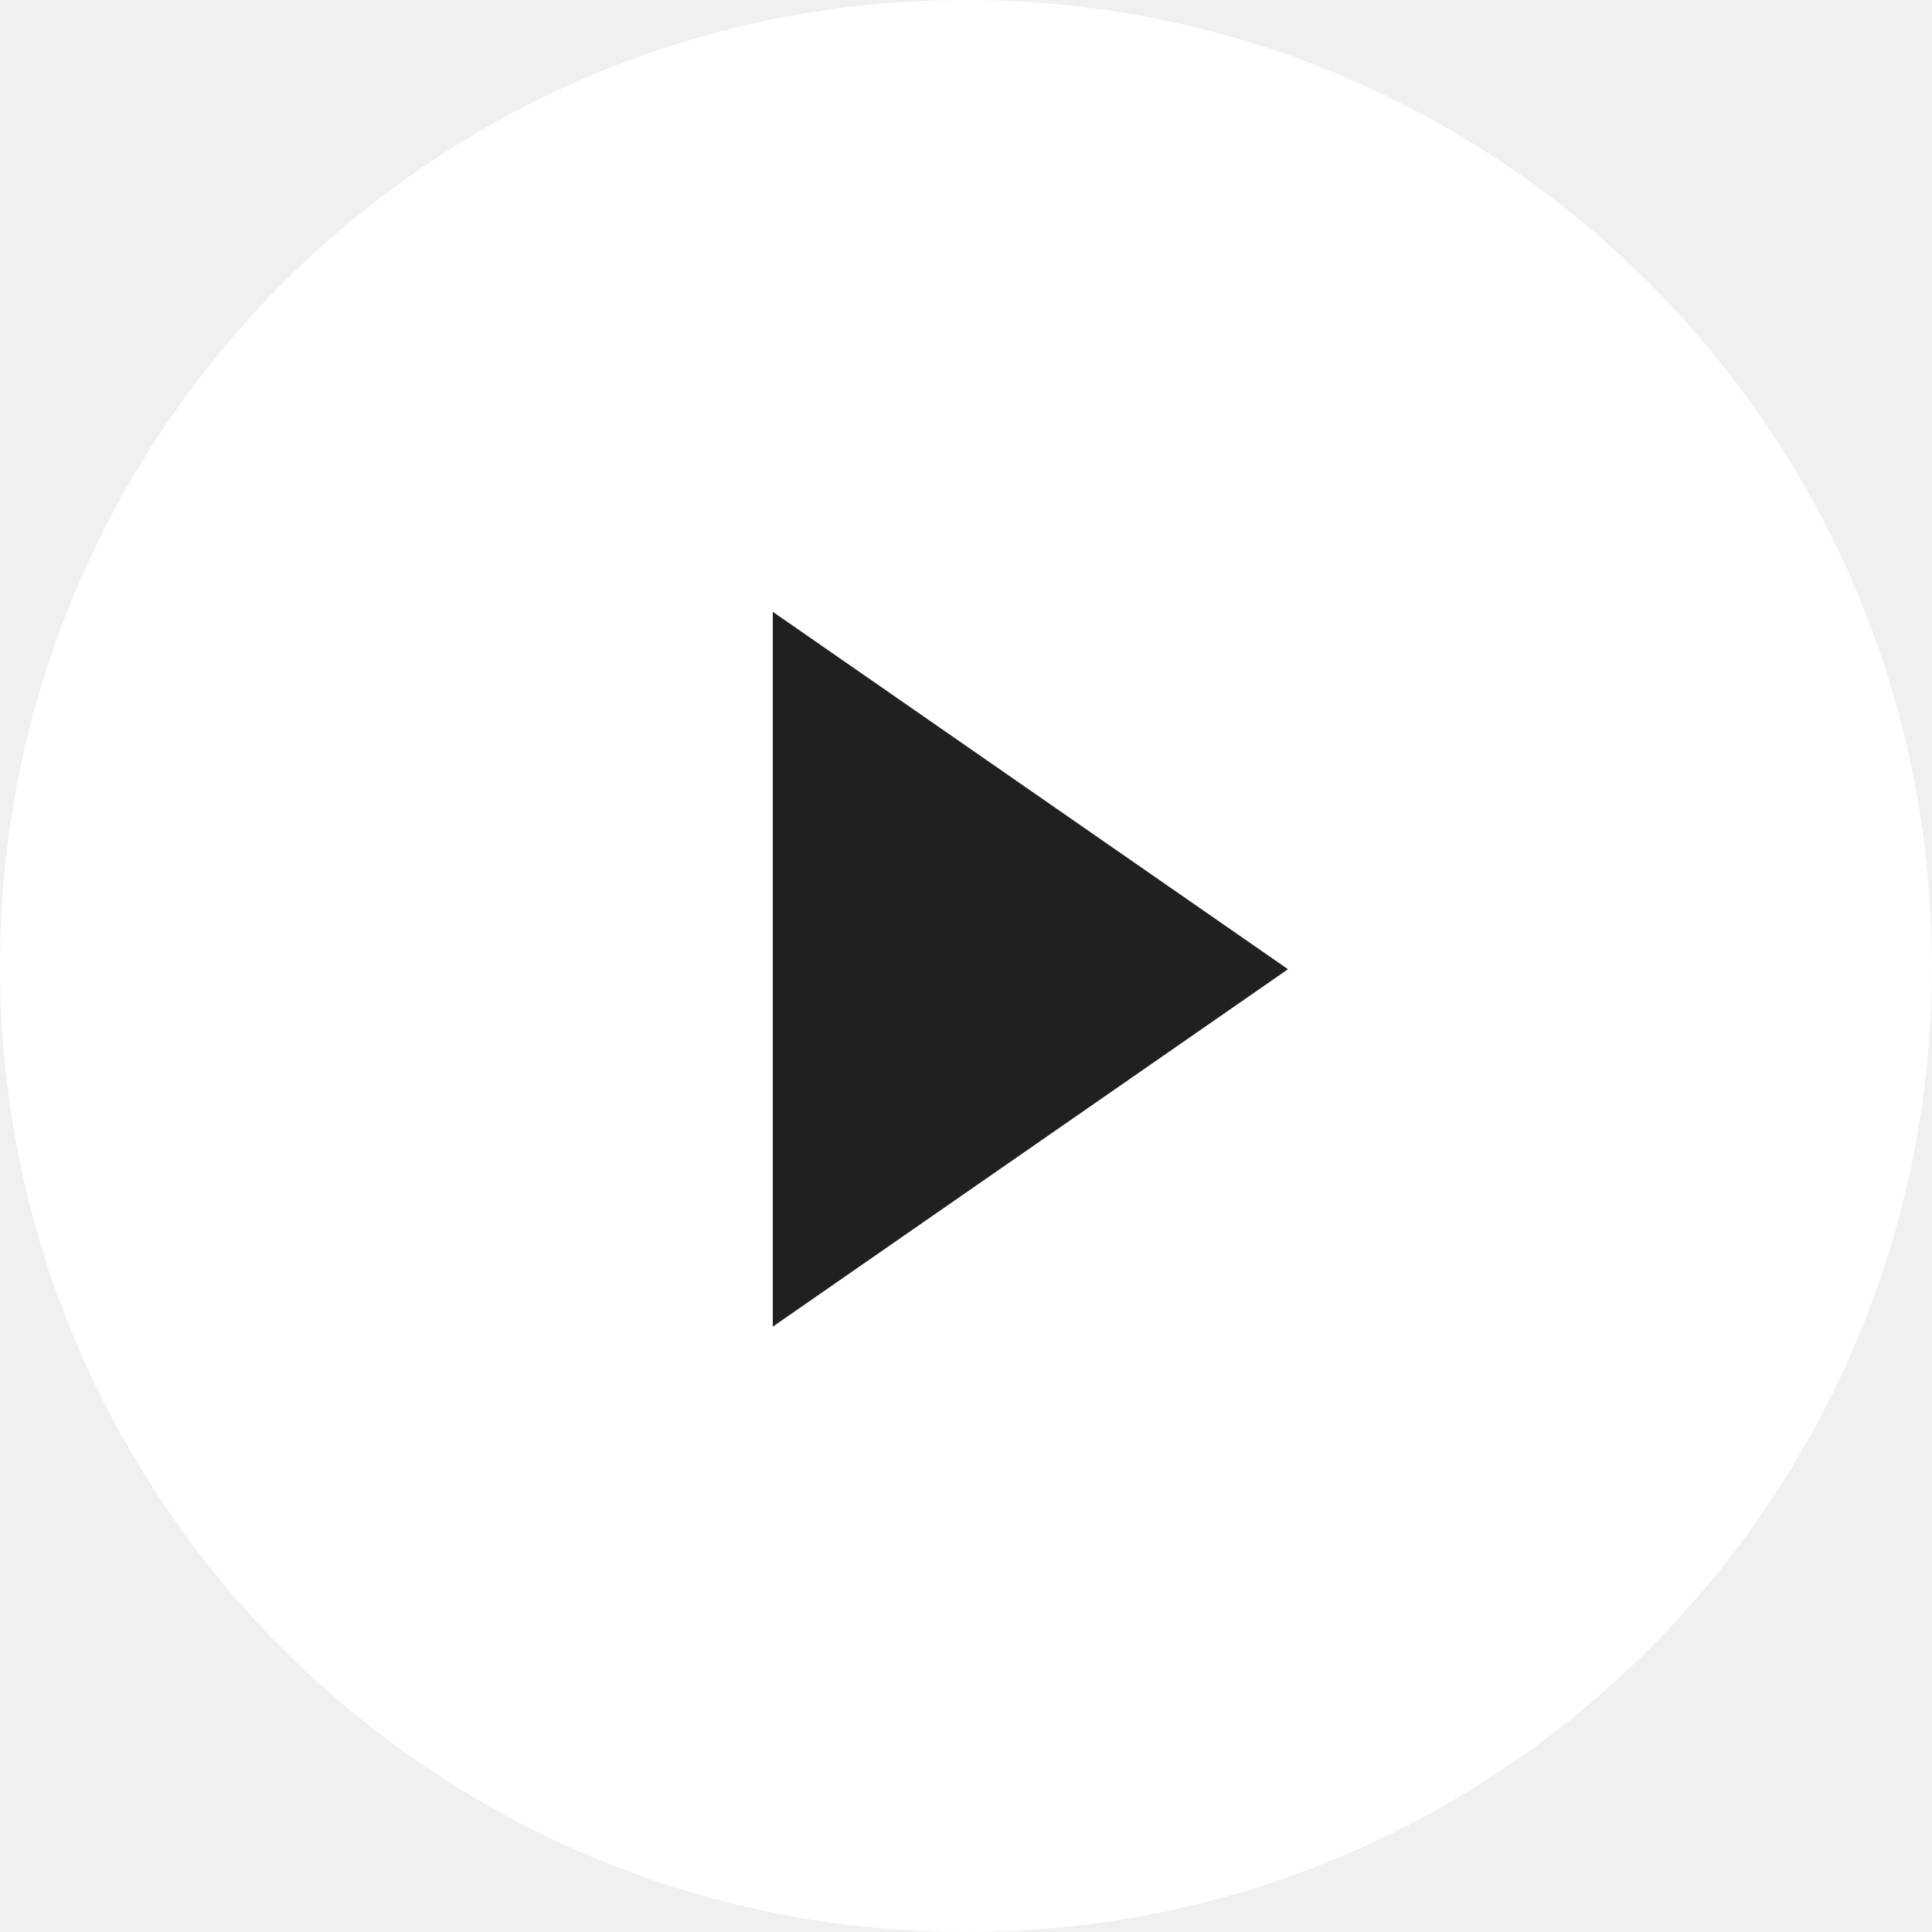
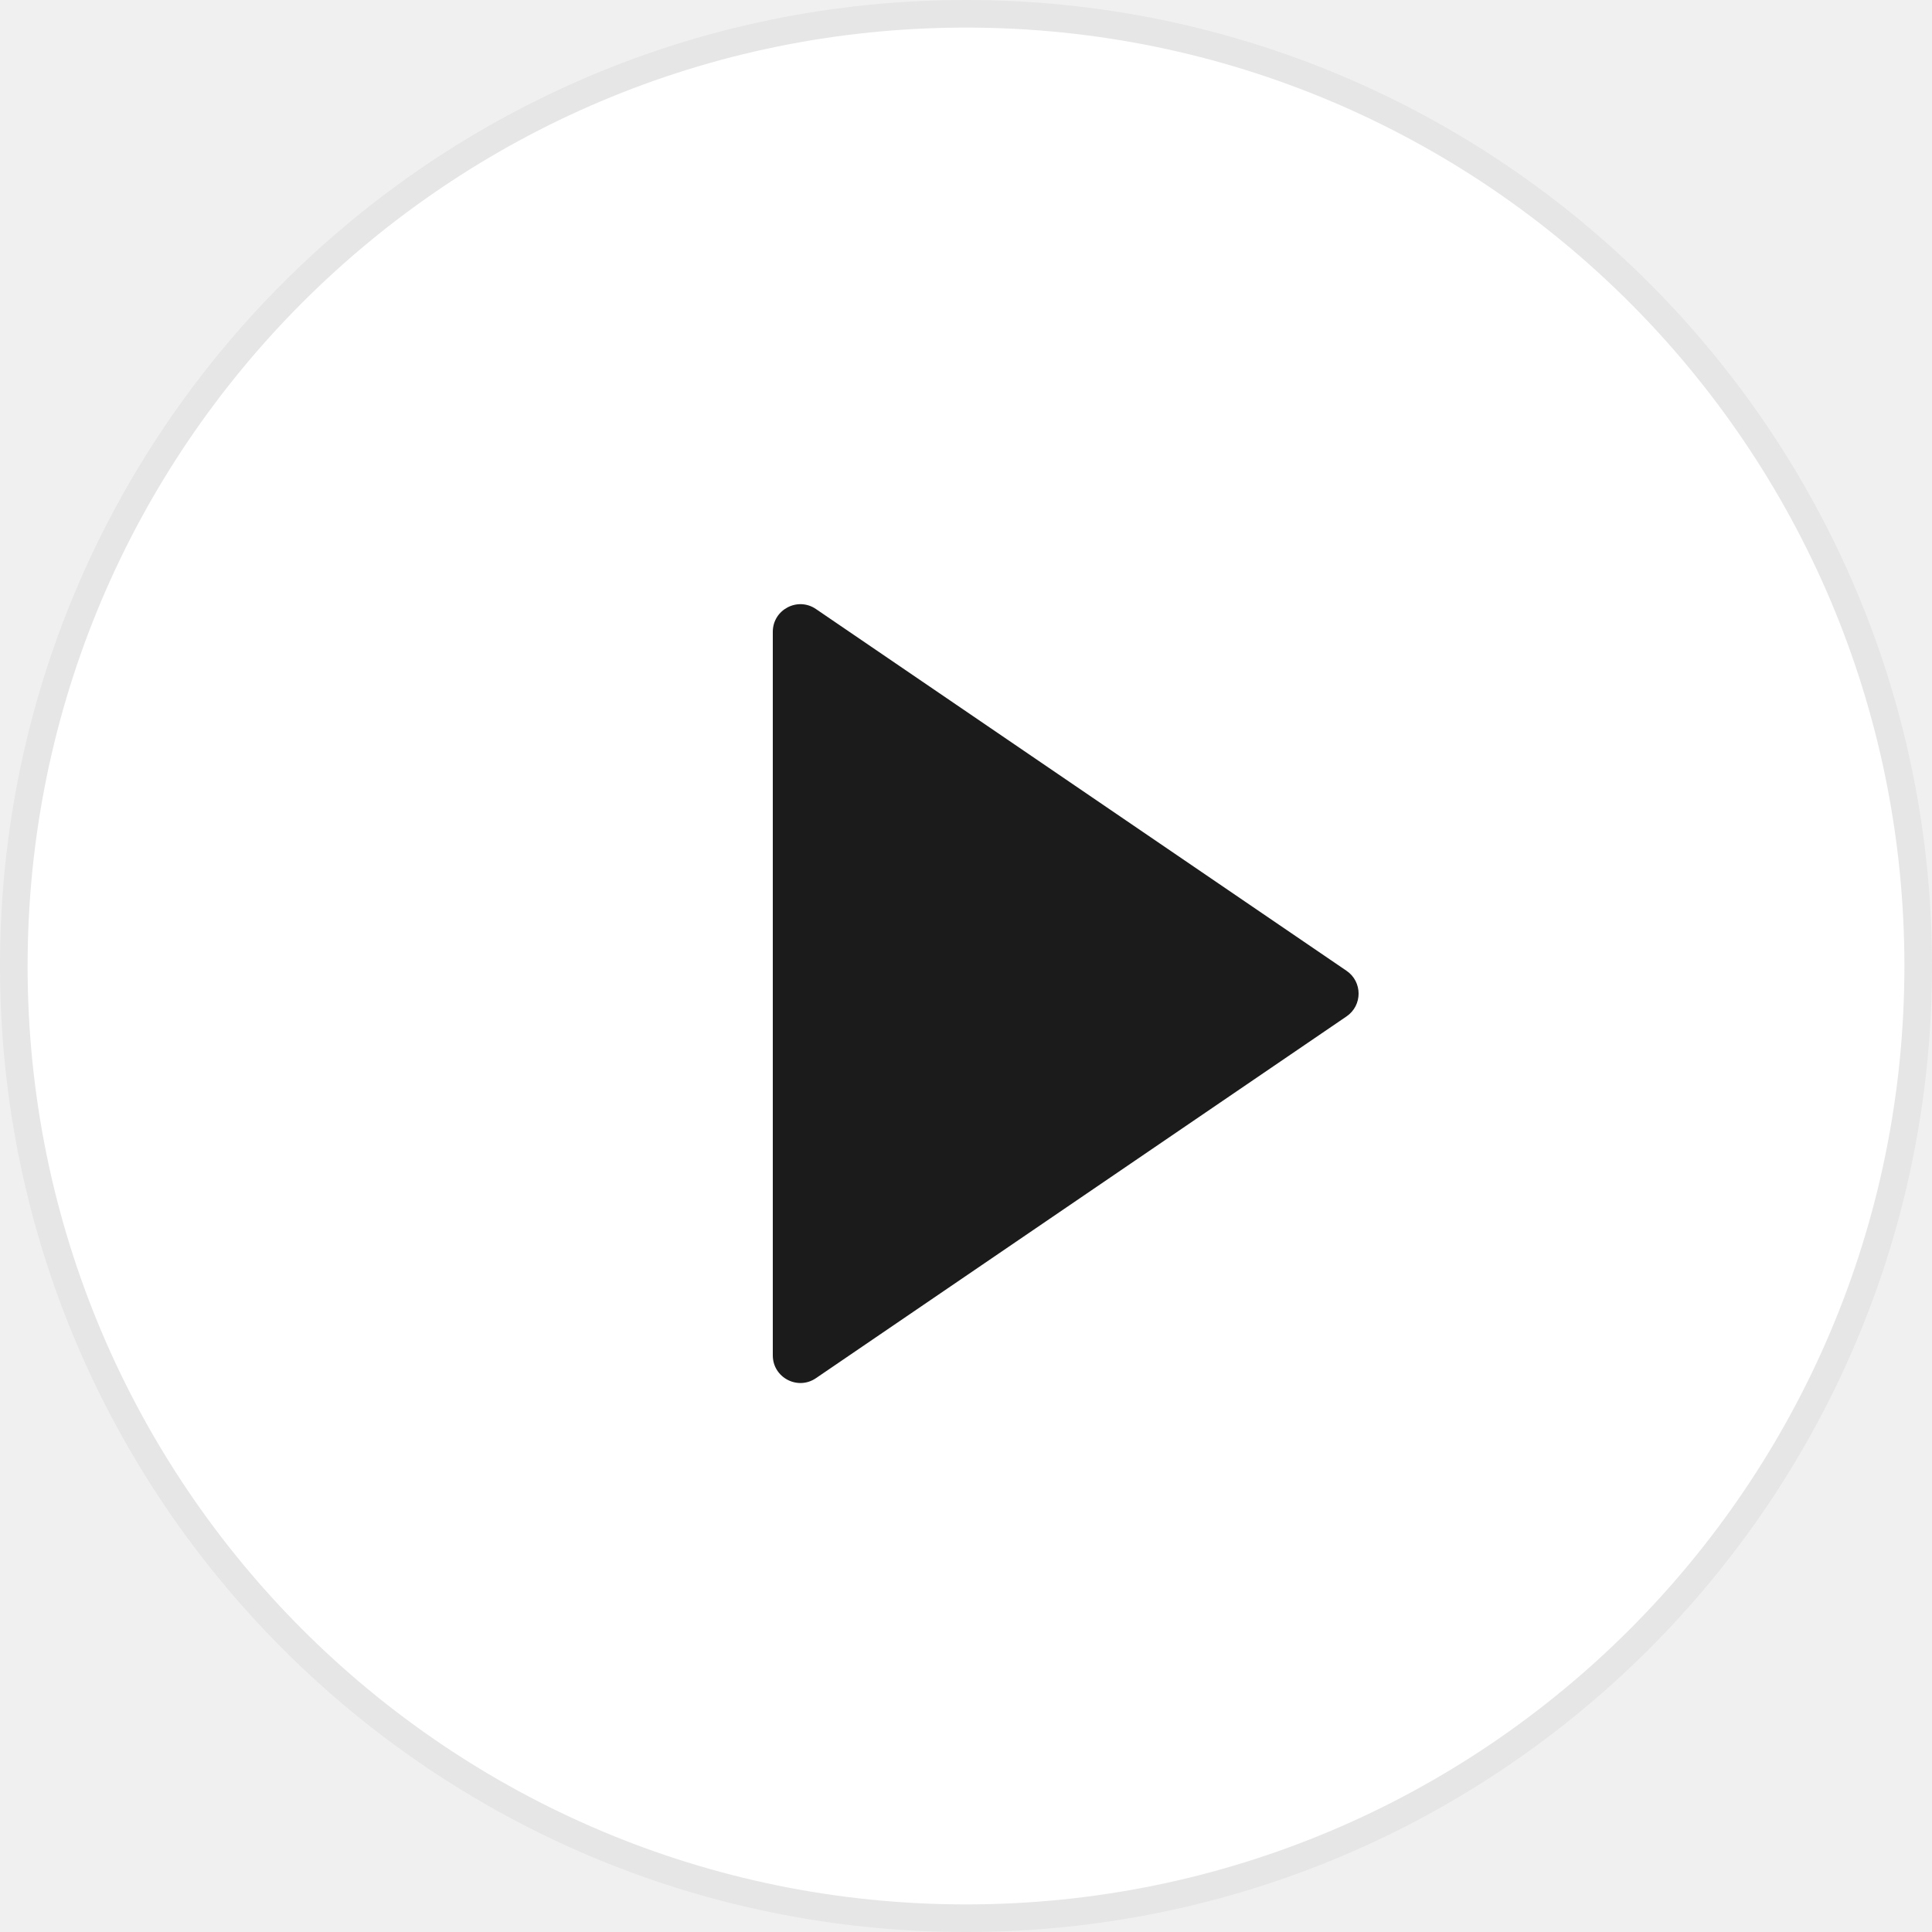
- <svg xmlns="http://www.w3.org/2000/svg" viewBox="18 -18 60 60" width="54" height="54">
-   <circle fill="#fff" class="st0" cx="48" cy="12" r="30" />
-   <path fill="#202020" d="M42 23.2v-22.2l16 11.1-16 11.1z" />
+ <svg xmlns="http://www.w3.org/2000/svg" width="70" height="70" viewBox="0 0 70 70" fill="none">
+   <path fill-rule="evenodd" clip-rule="evenodd" d="M35 70C54.33 70 70 54.33 70 35C70 15.67 54.33 0 35 0C15.67 0 0 15.67 0 35C0 54.33 15.67 70 35 70Z" fill="white" />
+   <path d="M69.5 35C69.5 54.054 54.054 69.5 35 69.5C15.946 69.5 0.5 54.054 0.5 35C0.5 15.946 15.946 0.5 35 0.5C54.054 0.5 69.5 15.946 69.5 35Z" stroke="black" stroke-opacity="0.1" />
+   <path fill-rule="evenodd" clip-rule="evenodd" d="M29.563 22.066C28.899 21.613 28 22.089 28 22.892V49.108C28 49.911 28.899 50.387 29.563 49.934L48.788 36.826C49.37 36.429 49.37 35.571 48.788 35.174L29.563 22.066Z" fill="#1B1B1B" />
</svg>
